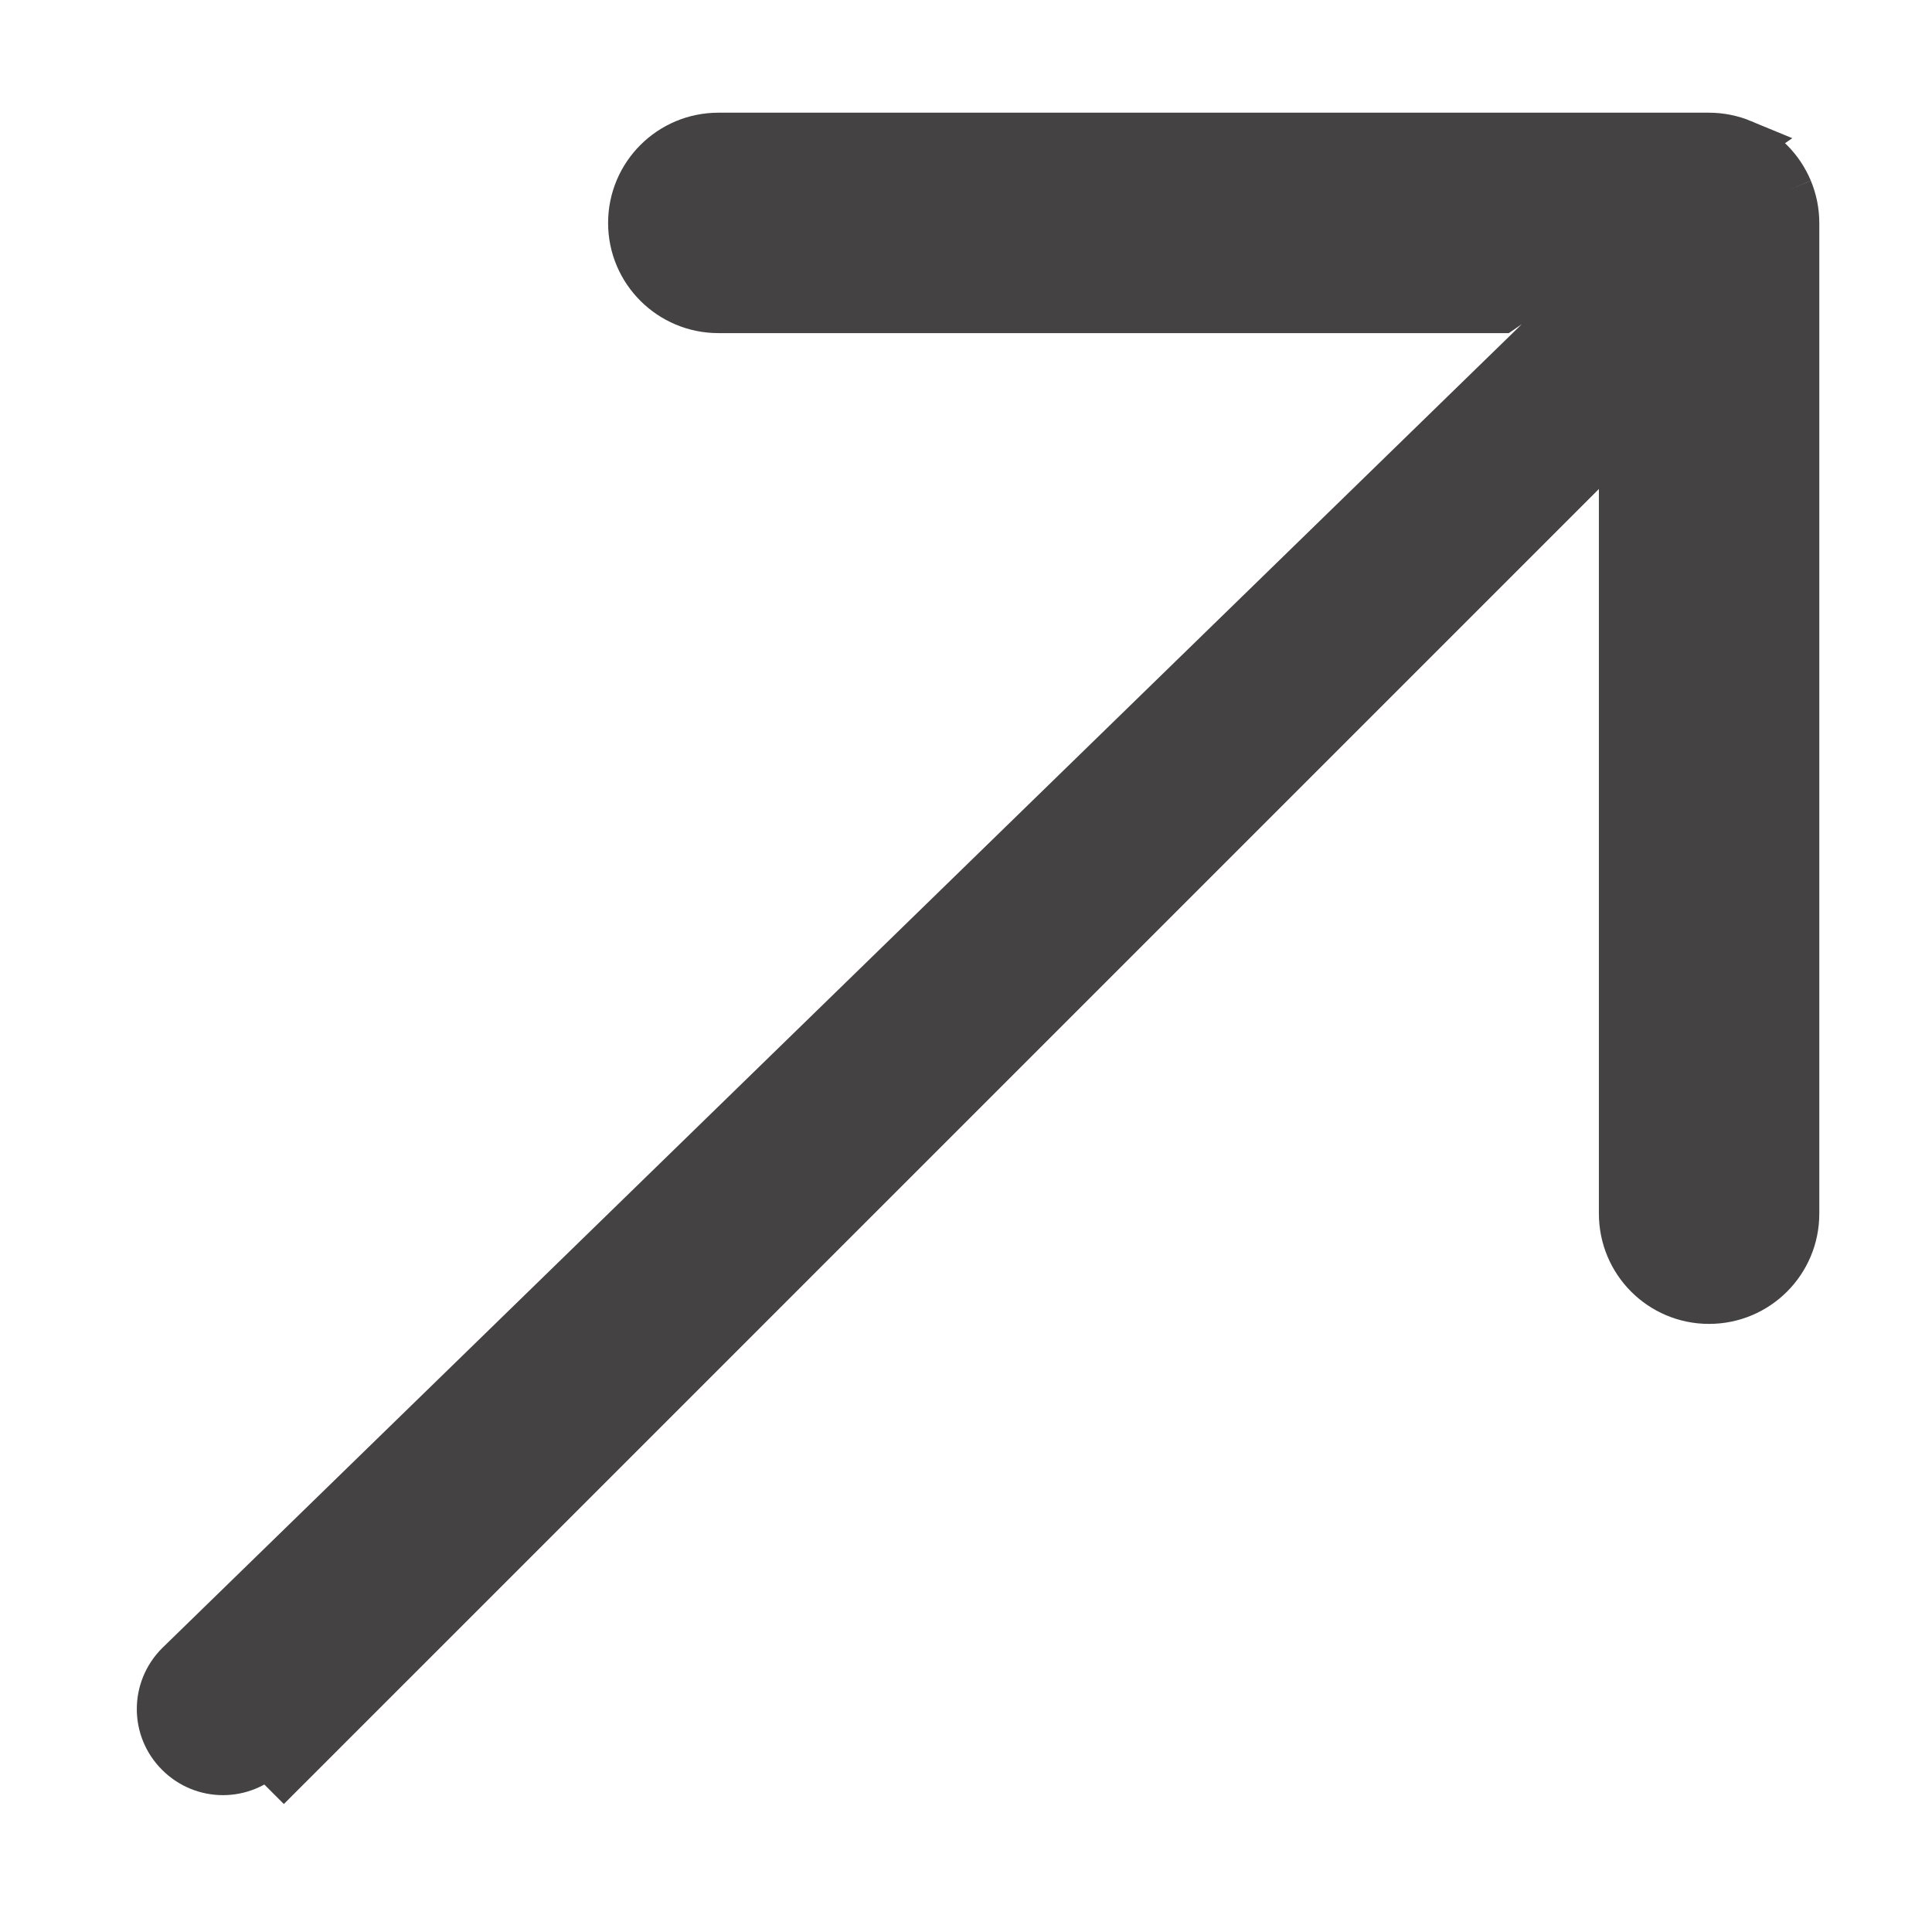
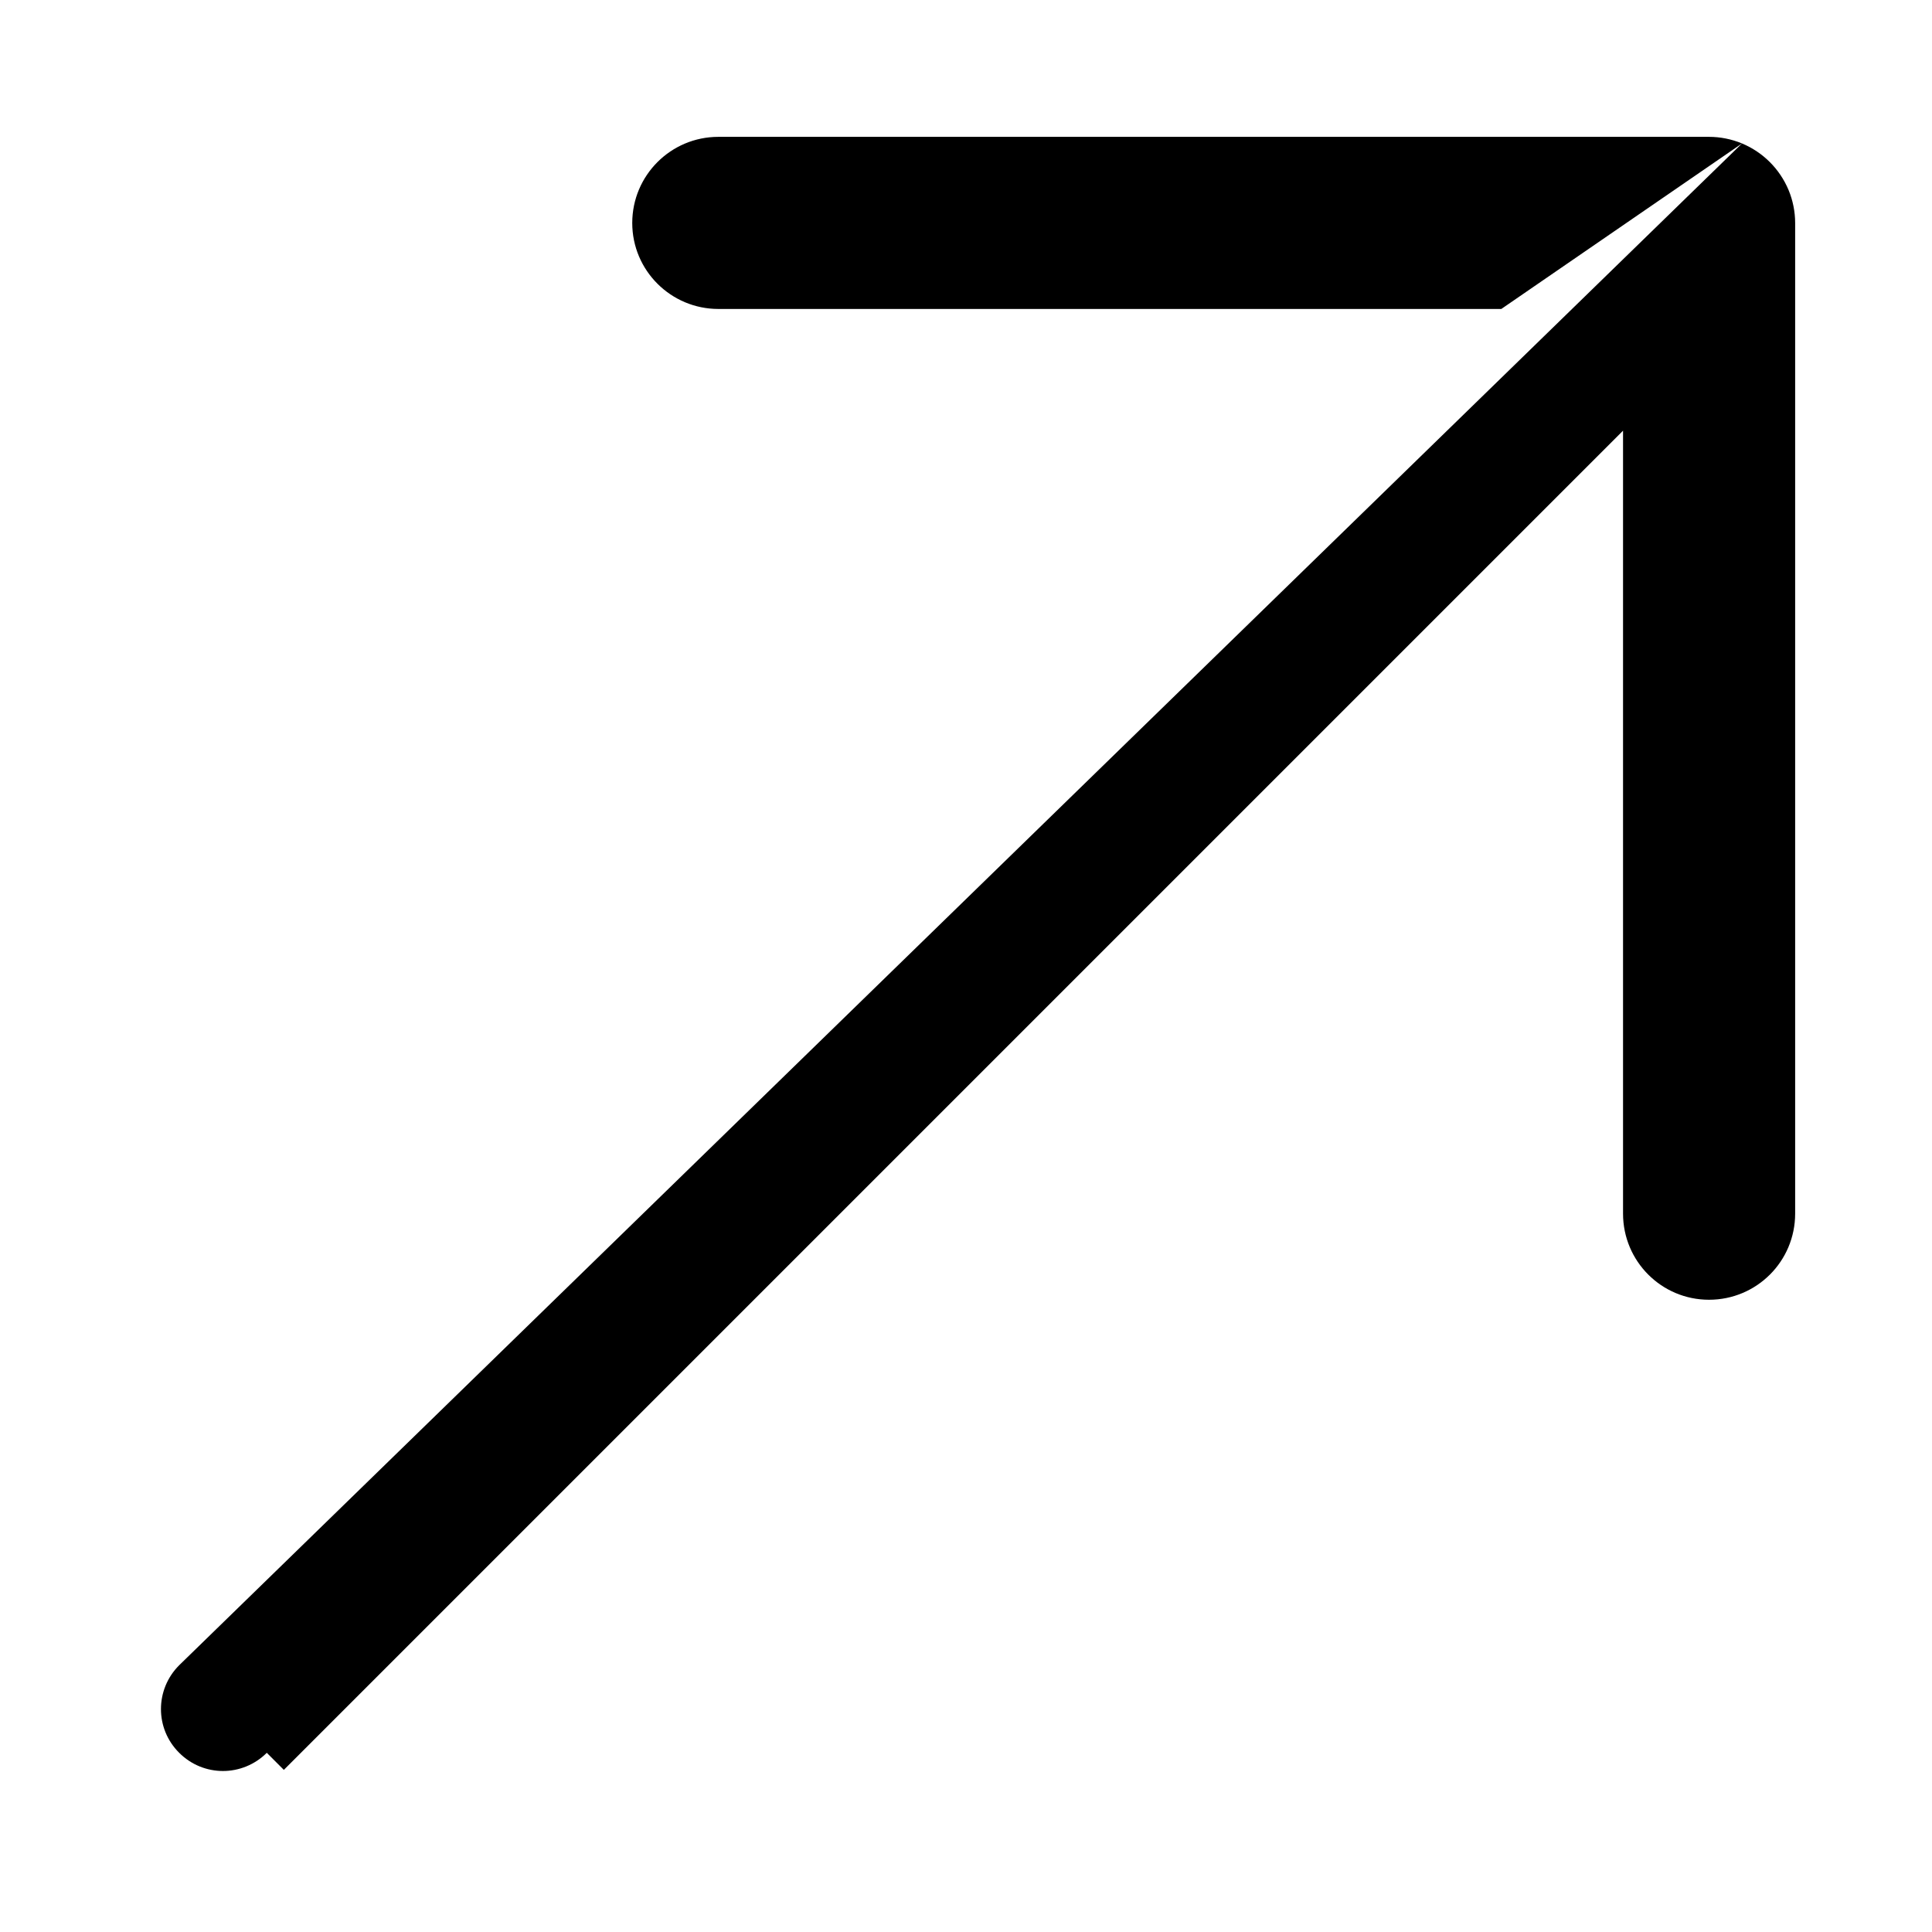
- <svg xmlns="http://www.w3.org/2000/svg" width="12" height="12" viewBox="0 0 12 12" fill="none">
-   <path d="M11.109 1.18C11.054 1.049 10.951 0.946 10.82 0.891M11.109 1.18C11.136 1.245 11.15 1.315 11.15 1.385V7.538C11.15 7.834 10.911 8.073 10.615 8.073C10.32 8.073 10.081 7.834 10.081 7.538V2.675L1.763 10.993L1.763 10.993L1.657 10.887C1.582 10.962 1.483 11 1.385 11C1.286 11 1.188 10.962 1.113 10.887C0.962 10.737 0.962 10.494 1.113 10.343L10.82 0.891M11.109 1.18C11.109 1.18 11.109 1.18 11.109 1.18L10.97 1.238L11.109 1.18ZM10.82 0.891C10.755 0.864 10.685 0.85 10.615 0.85H4.462C4.167 0.85 3.927 1.089 3.927 1.385C3.927 1.68 4.167 1.919 4.462 1.919H9.325L10.82 0.891C10.82 0.891 10.82 0.891 10.82 0.891Z" fill="#444242" stroke="#444242" stroke-width="0.3" />
+ <svg xmlns="http://www.w3.org/2000/svg" width="12" height="12" viewBox="0 0 12 12" fill="inherit">
+   <path d="M11.109 1.18C11.054 1.049 10.951 0.946 10.82 0.891M11.109 1.18C11.136 1.245 11.15 1.315 11.15 1.385V7.538C11.15 7.834 10.911 8.073 10.615 8.073C10.32 8.073 10.081 7.834 10.081 7.538V2.675L1.763 10.993L1.763 10.993L1.657 10.887C1.582 10.962 1.483 11 1.385 11C1.286 11 1.188 10.962 1.113 10.887C0.962 10.737 0.962 10.494 1.113 10.343L10.82 0.891M11.109 1.18C11.109 1.18 11.109 1.18 11.109 1.18L10.97 1.238L11.109 1.18ZM10.82 0.891C10.755 0.864 10.685 0.85 10.615 0.85H4.462C4.167 0.85 3.927 1.089 3.927 1.385C3.927 1.68 4.167 1.919 4.462 1.919H9.325L10.82 0.891C10.82 0.891 10.82 0.891 10.82 0.891Z" fill="inherit" stroke="inherit" stroke-width="0.3" />
</svg>
